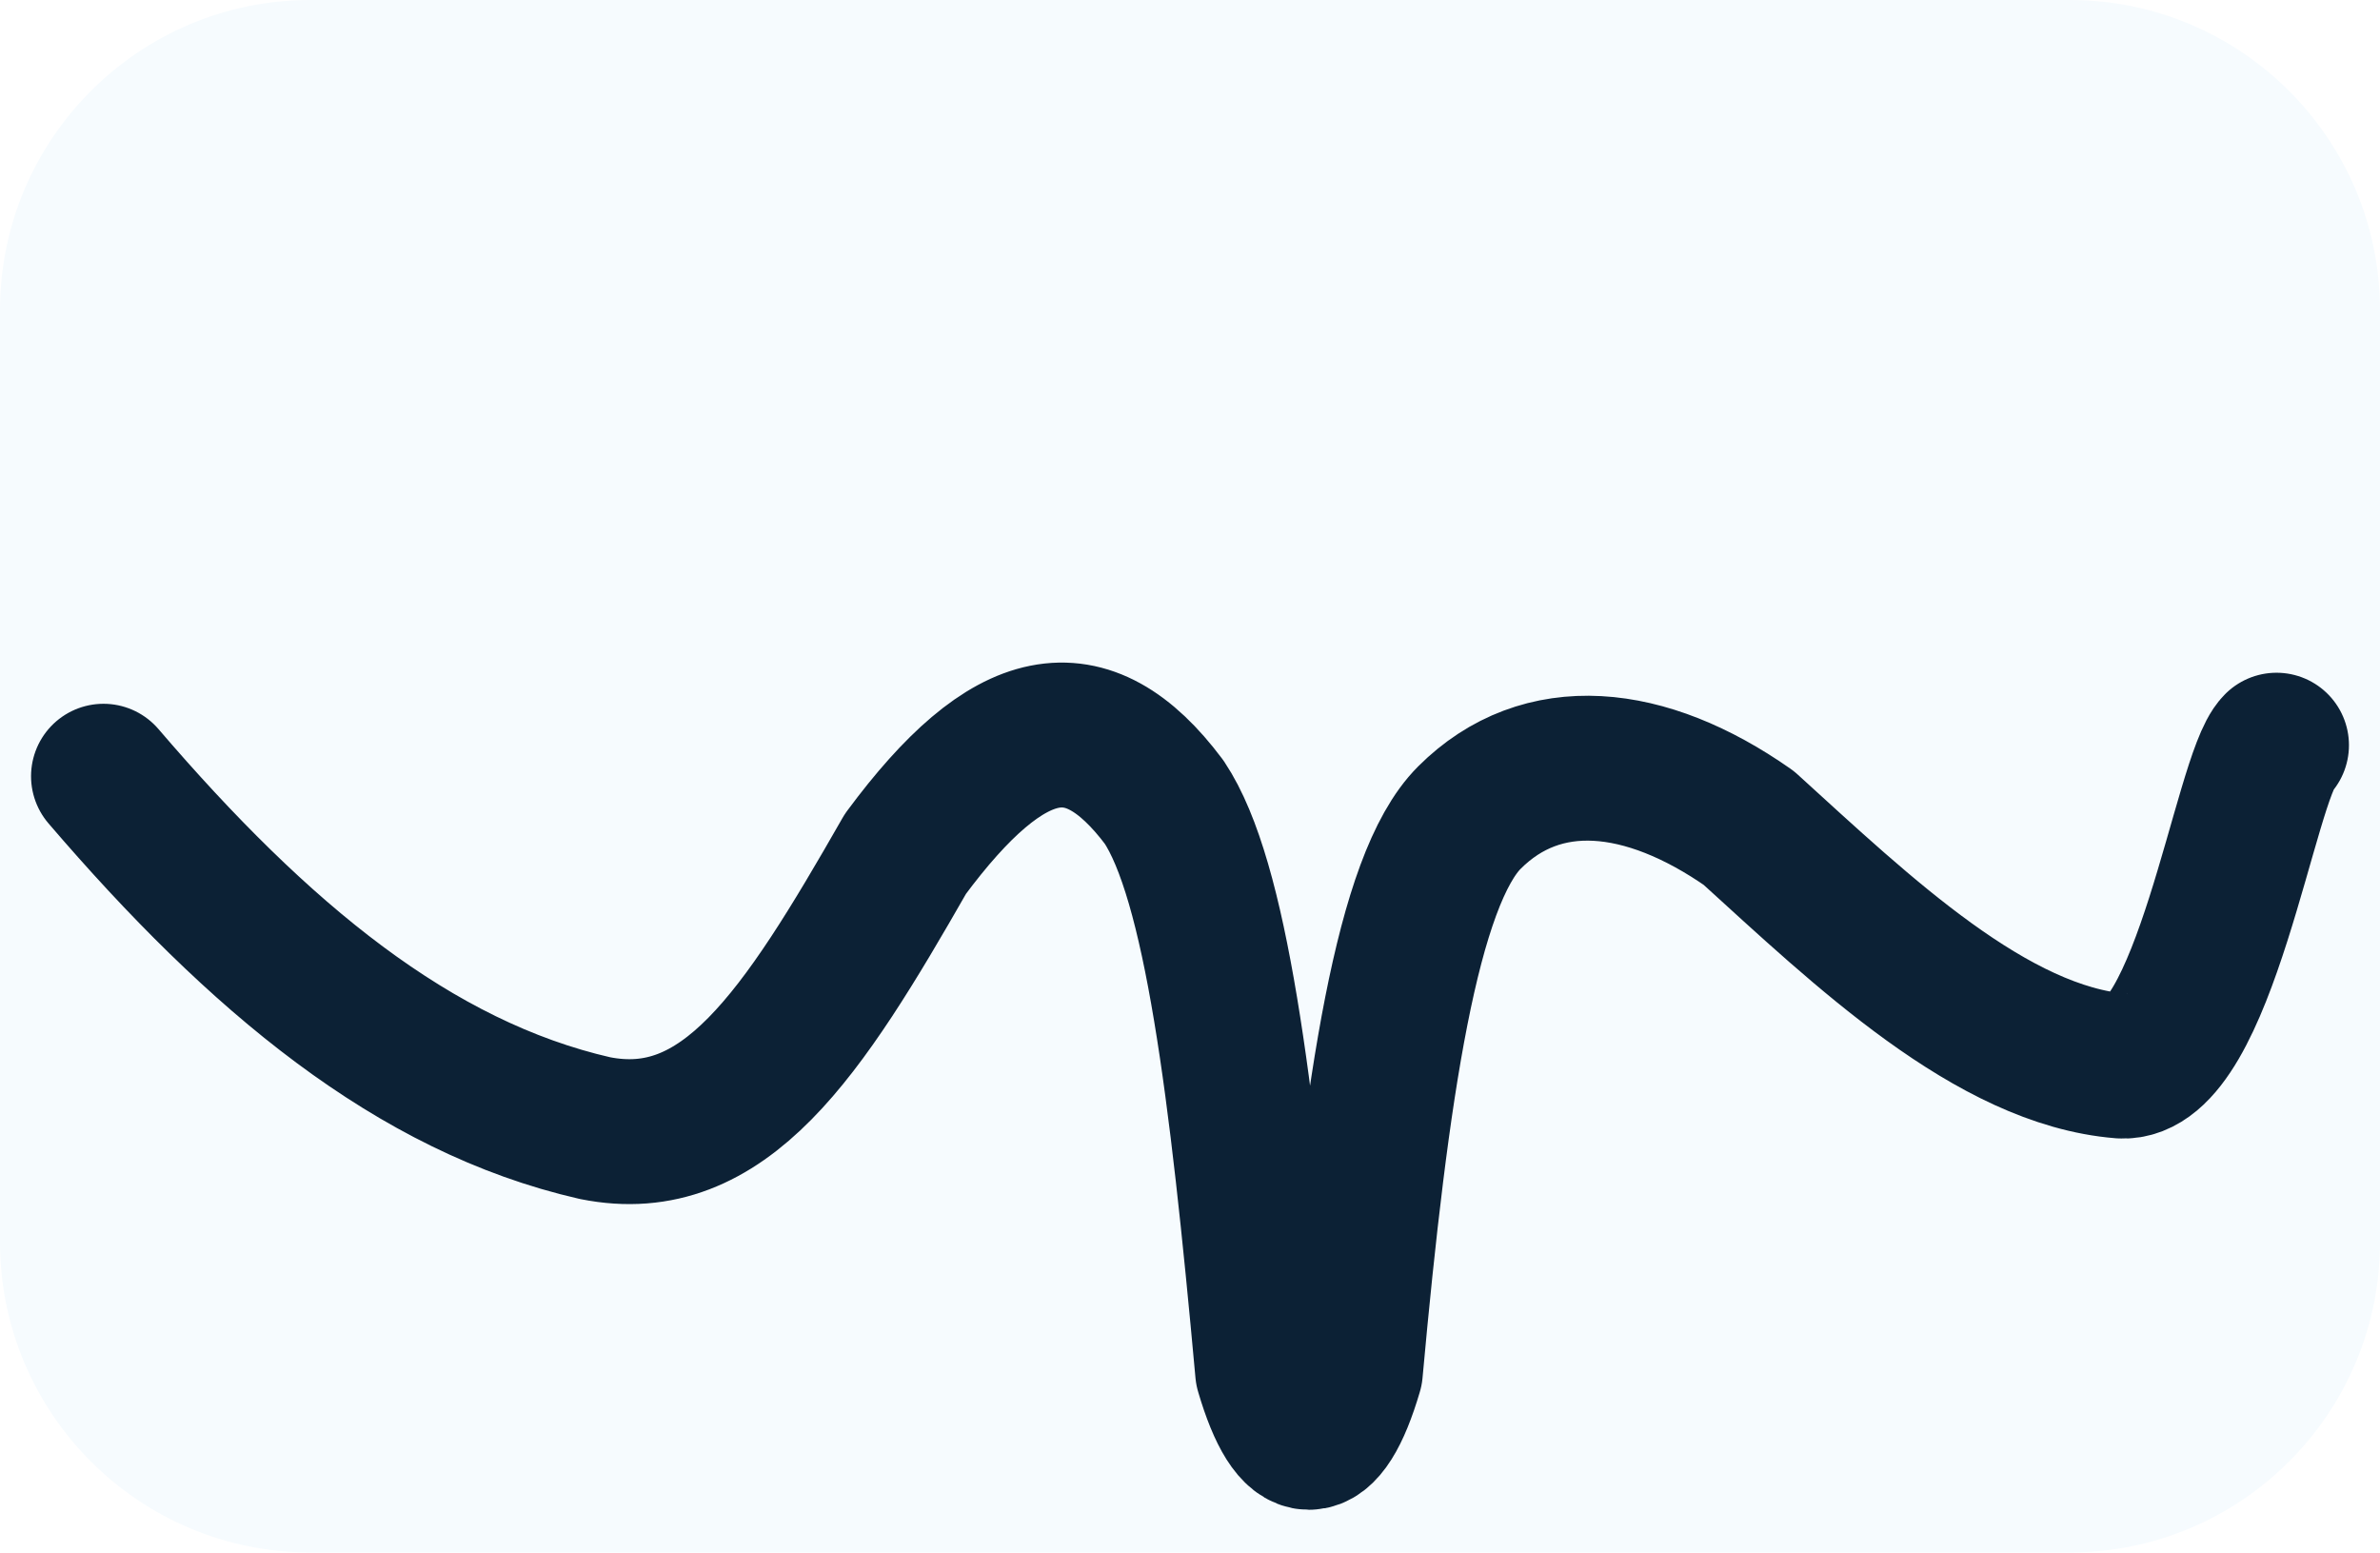
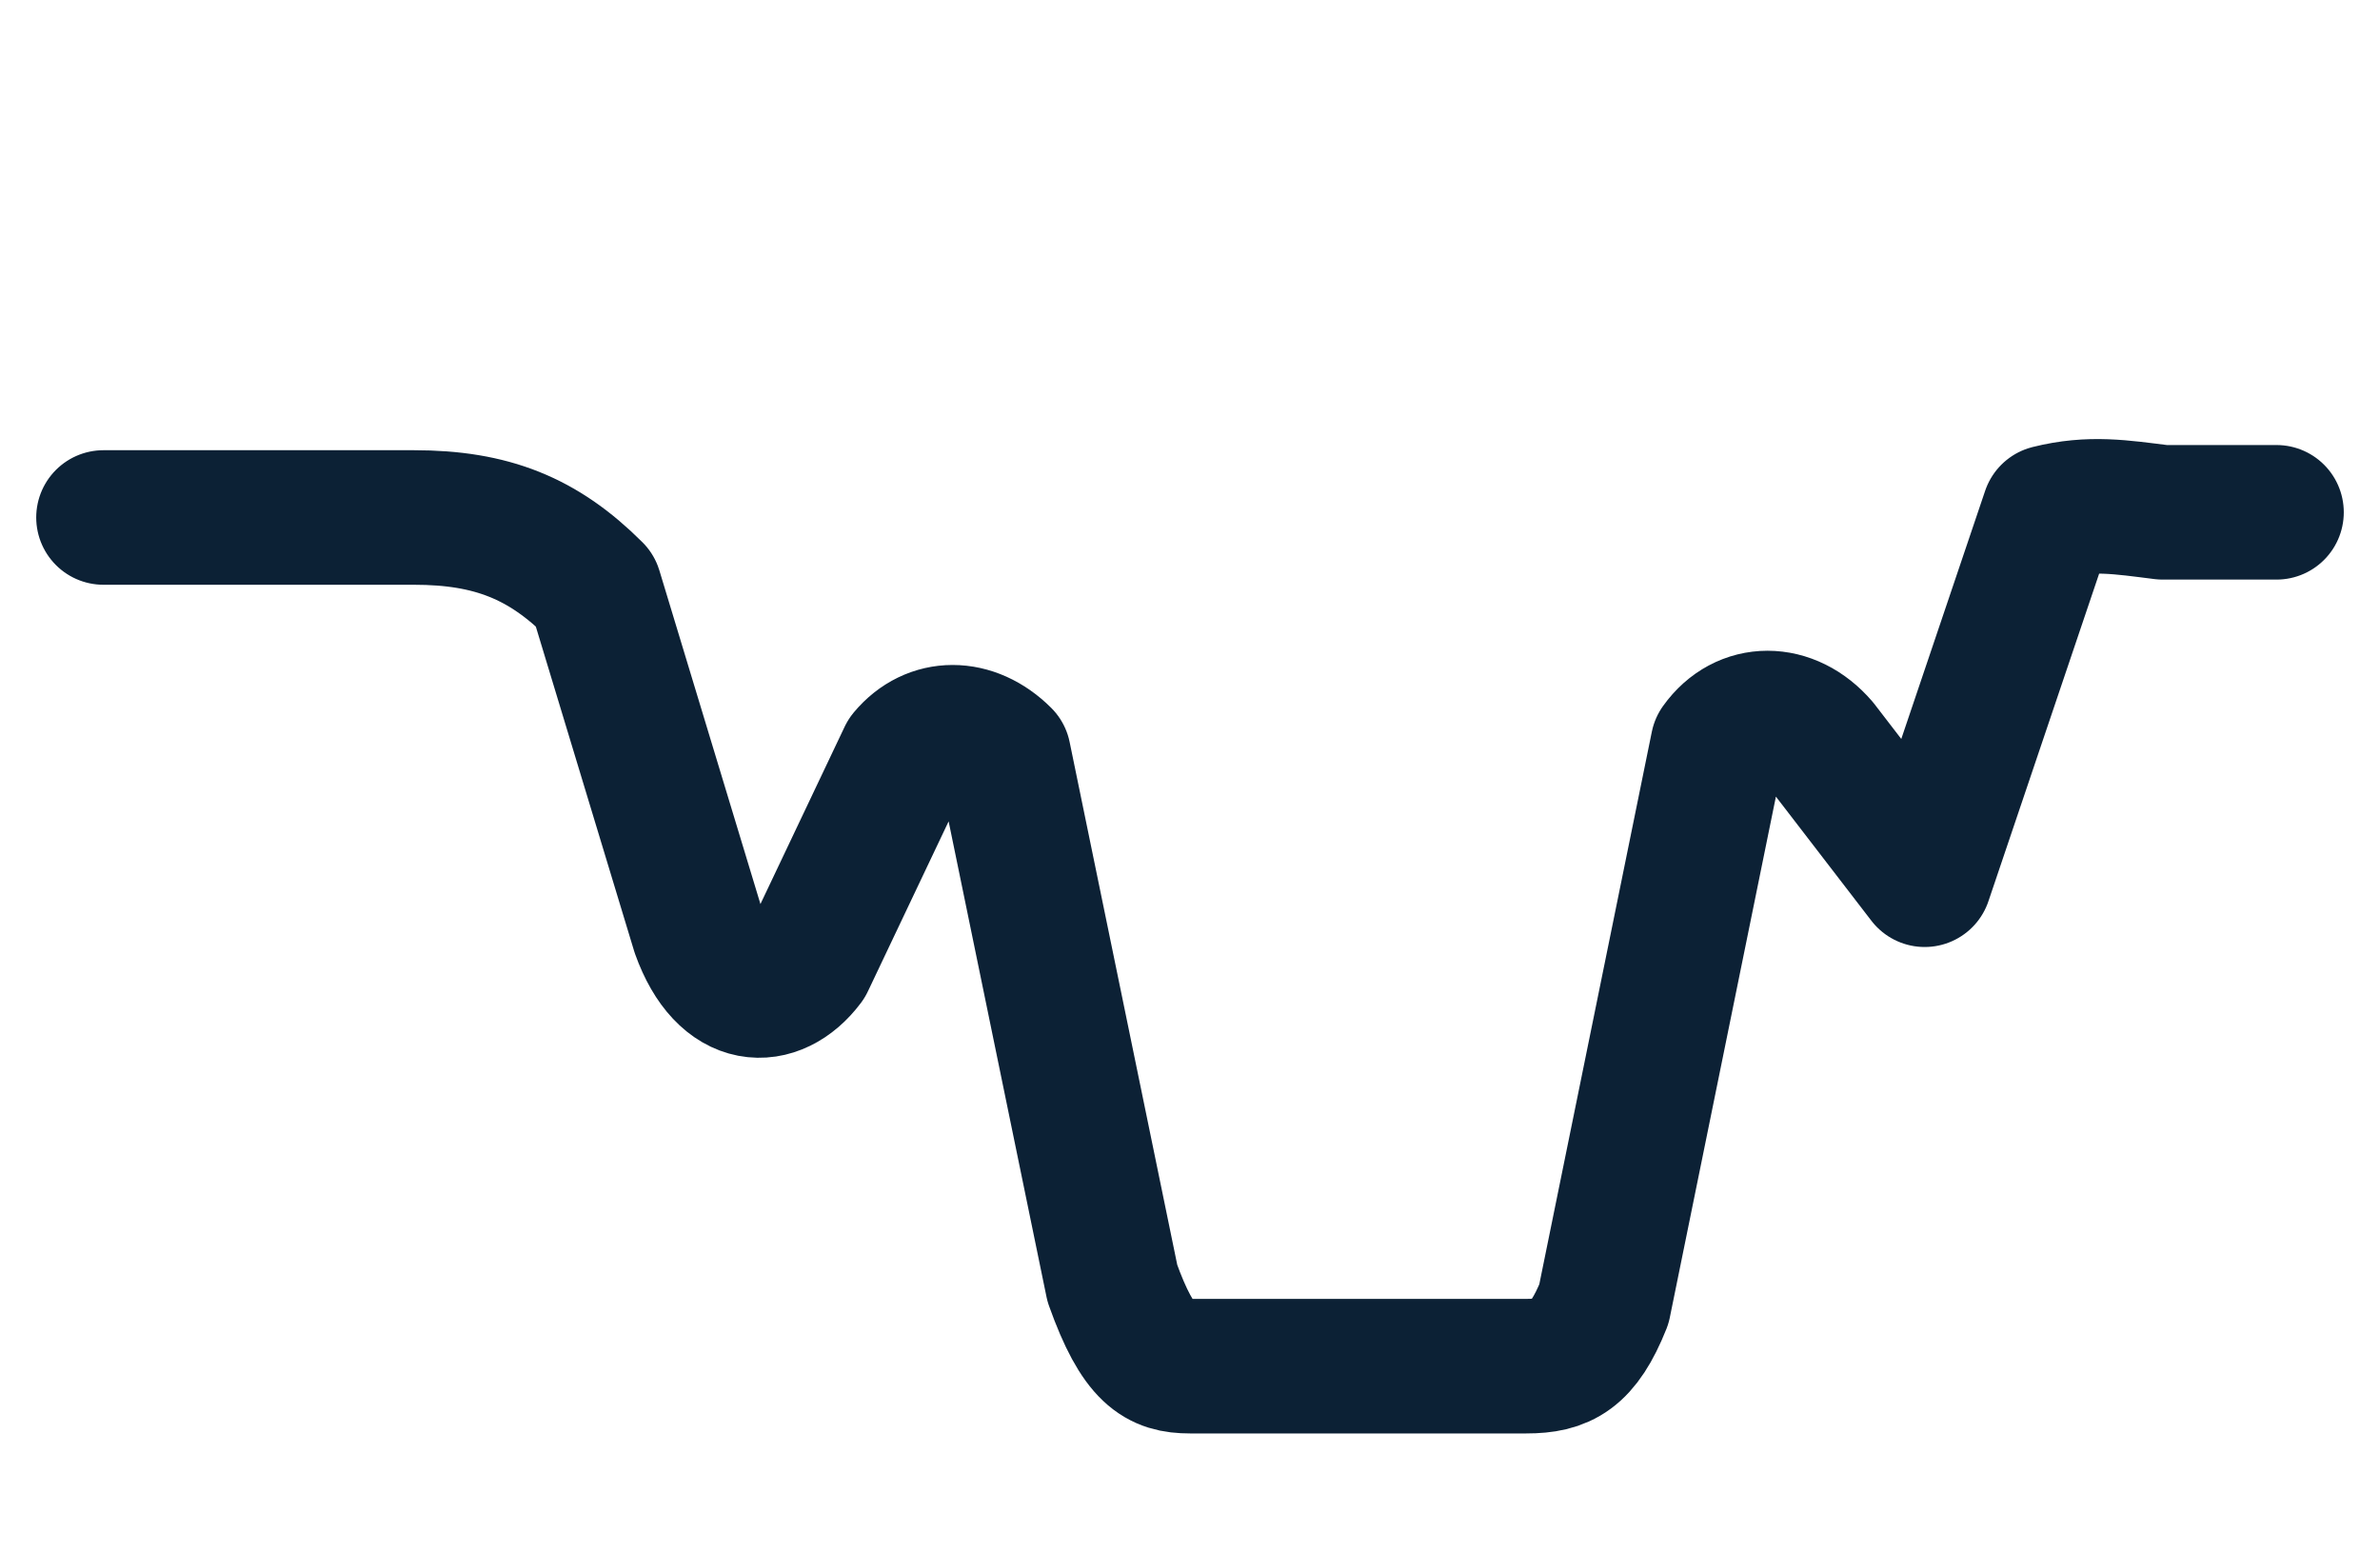
<svg xmlns="http://www.w3.org/2000/svg" viewBox="0 0 46 30" fill="none">
-   <rect x="0" y="0" width="46" height="30" rx="6" fill="#f6fbfe" />
-   <path d="M2 15 C5 18.5 8 21 11.5 21.8 C14 22.3 15.5 20 17.5 16.5 C19.5 13.8 21 13.5 22.5 15.5 C23.5 17 24 21 24.5 26.5 C25 28.2 25.6 28.2 26.1 26.5 C26.6 21 27.2 17 28.4 15.8 C29.8 14.4 31.8 14.6 33.8 16 C36 18 38.5 20.4 41 20.6 C42.6 20.7 43.4 15 44 14.4" stroke="#0c2135" stroke-width="2.8" stroke-linecap="round" stroke-linejoin="round" />
+   <path d="M2 10 L8 10 C9.5 10 10.5 10.4 11.5 11.4 L13.5 18 C14 19.4 15 19.4 15.6 18.6 L17.5 14.6 C18 14 18.8 14 19.4 14.6 L21.5 24.8 C22 26.2 22.4 26.4 23 26.4 L29.5 26.4 C30.2 26.4 30.6 26.2 31 25.2 L33.2 14.4 C33.7 13.7 34.6 13.7 35.2 14.4 L37.2 17 L39.6 9.9 C40.4 9.7 41 9.8 41.8 9.9 L44 9.9" stroke="#0c2135" stroke-width="2.6" stroke-linecap="round" stroke-linejoin="round" />
</svg>
